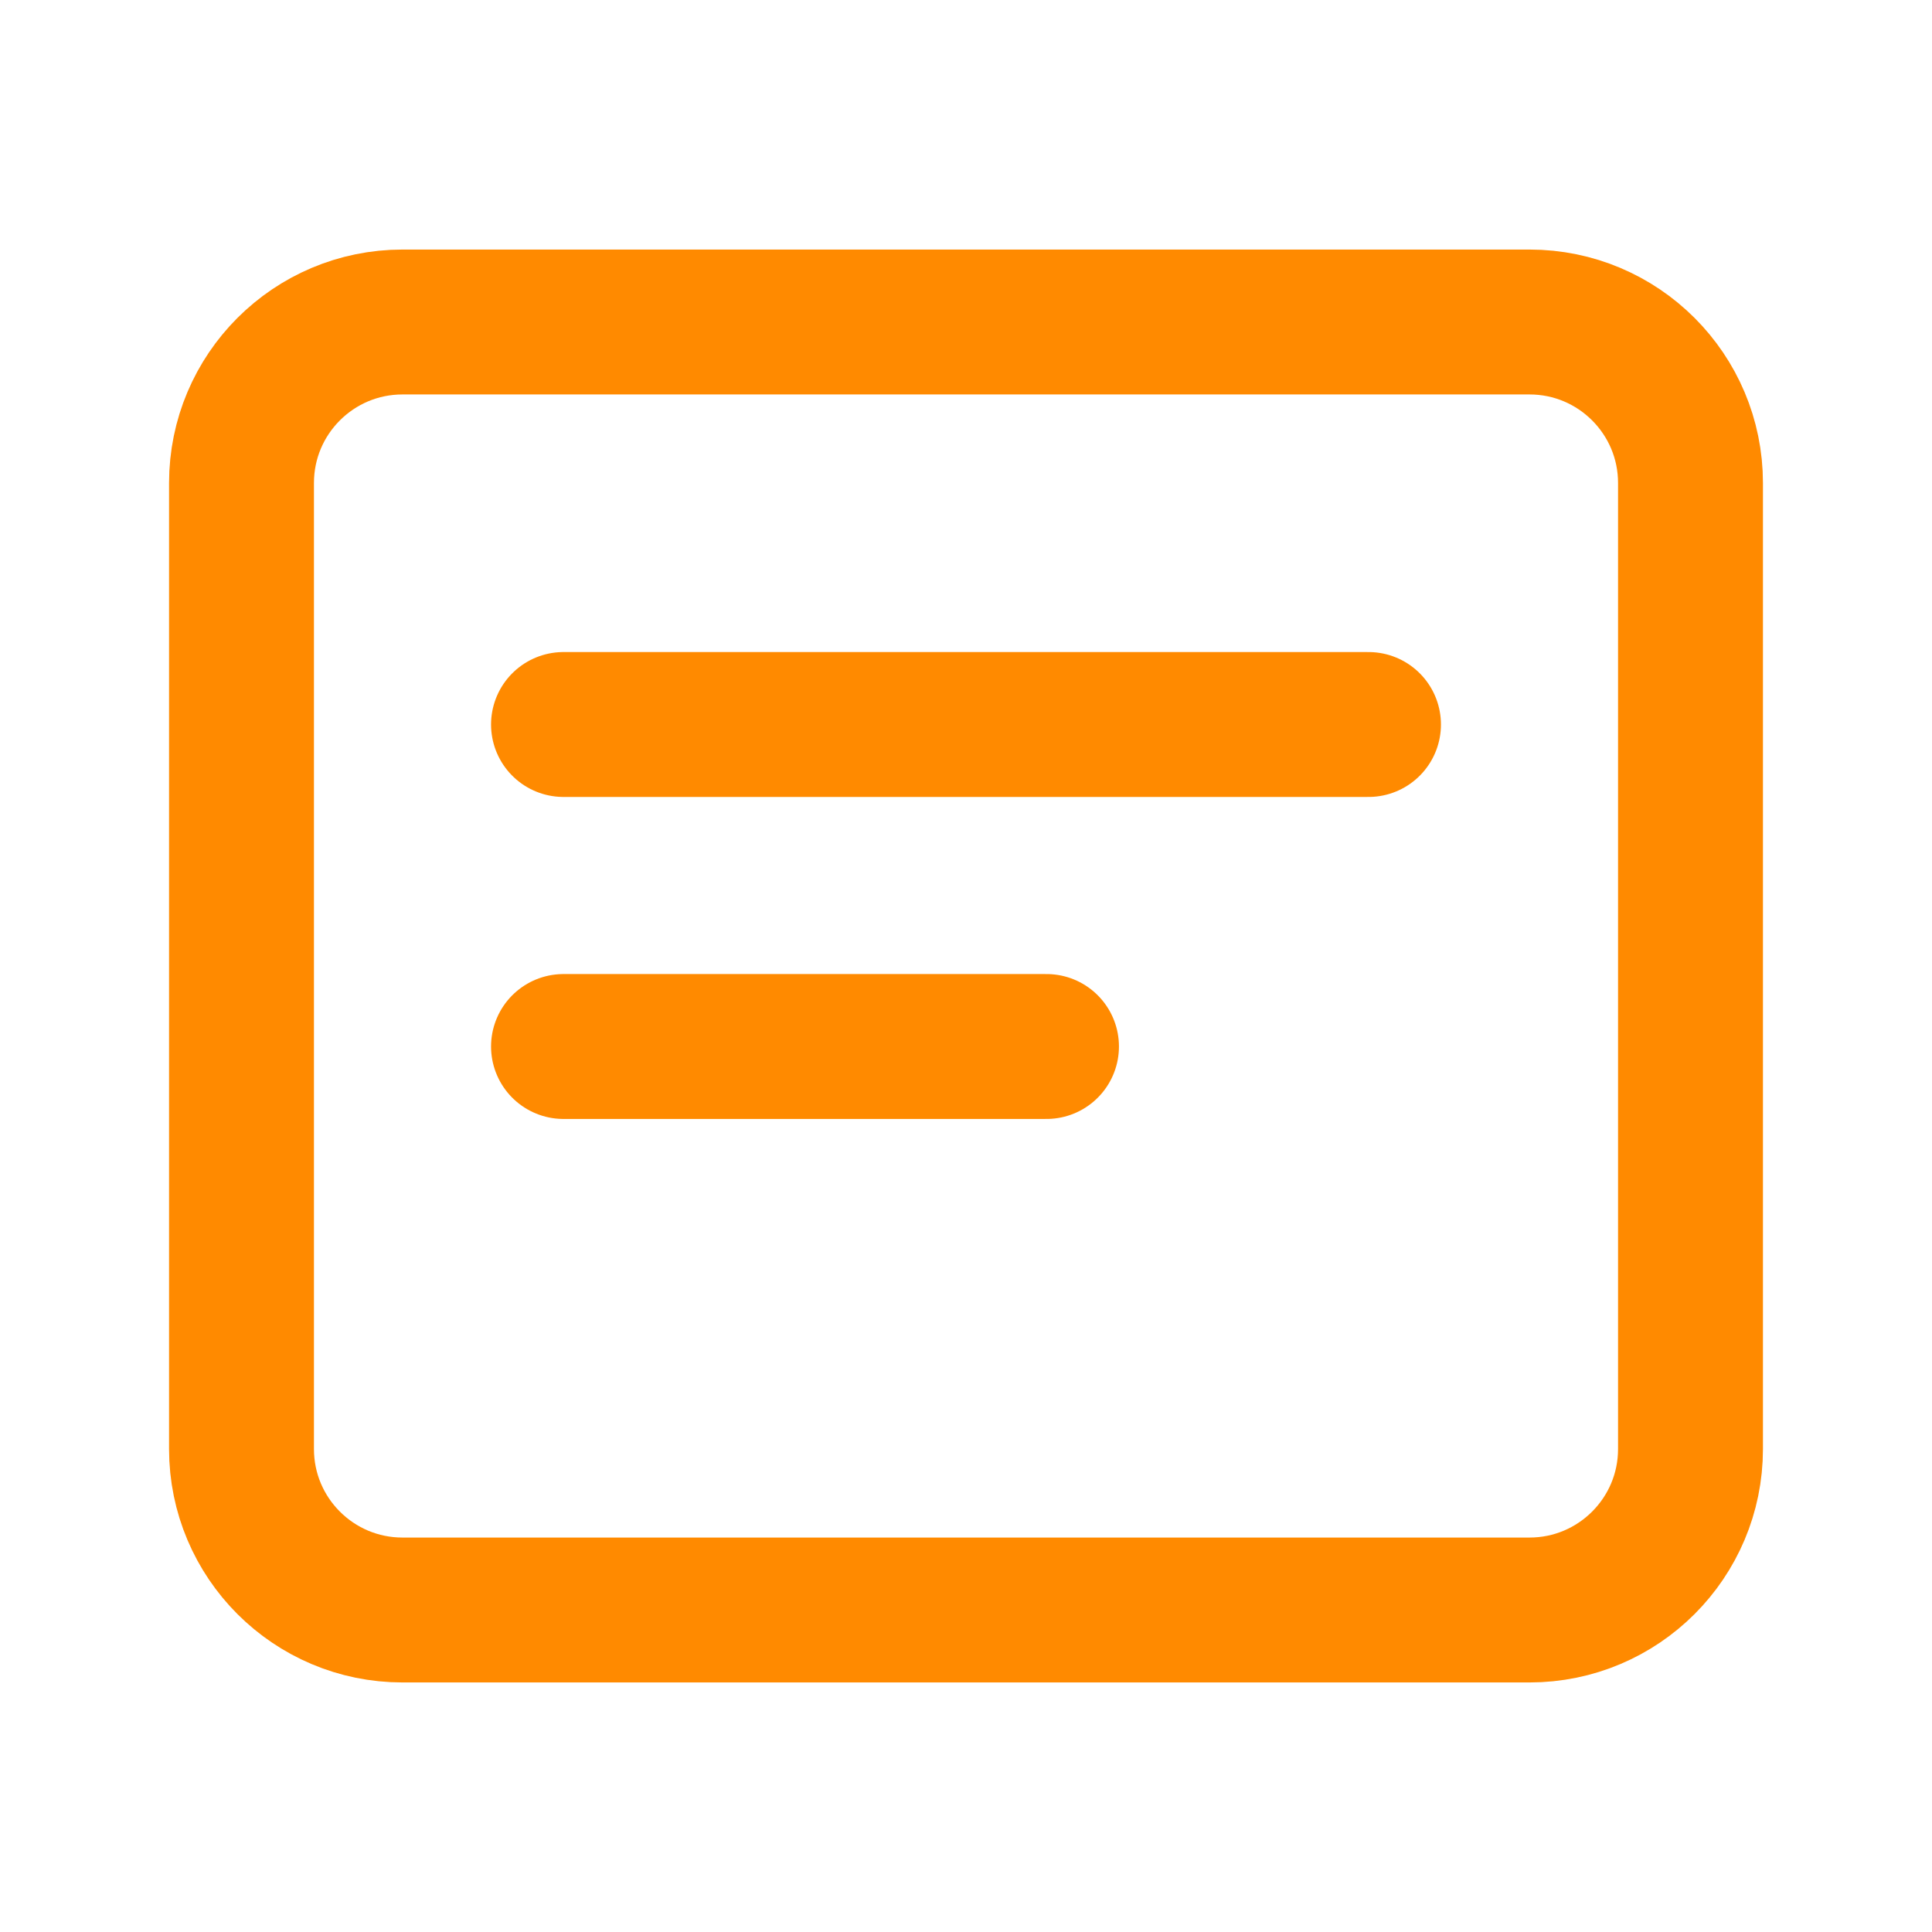
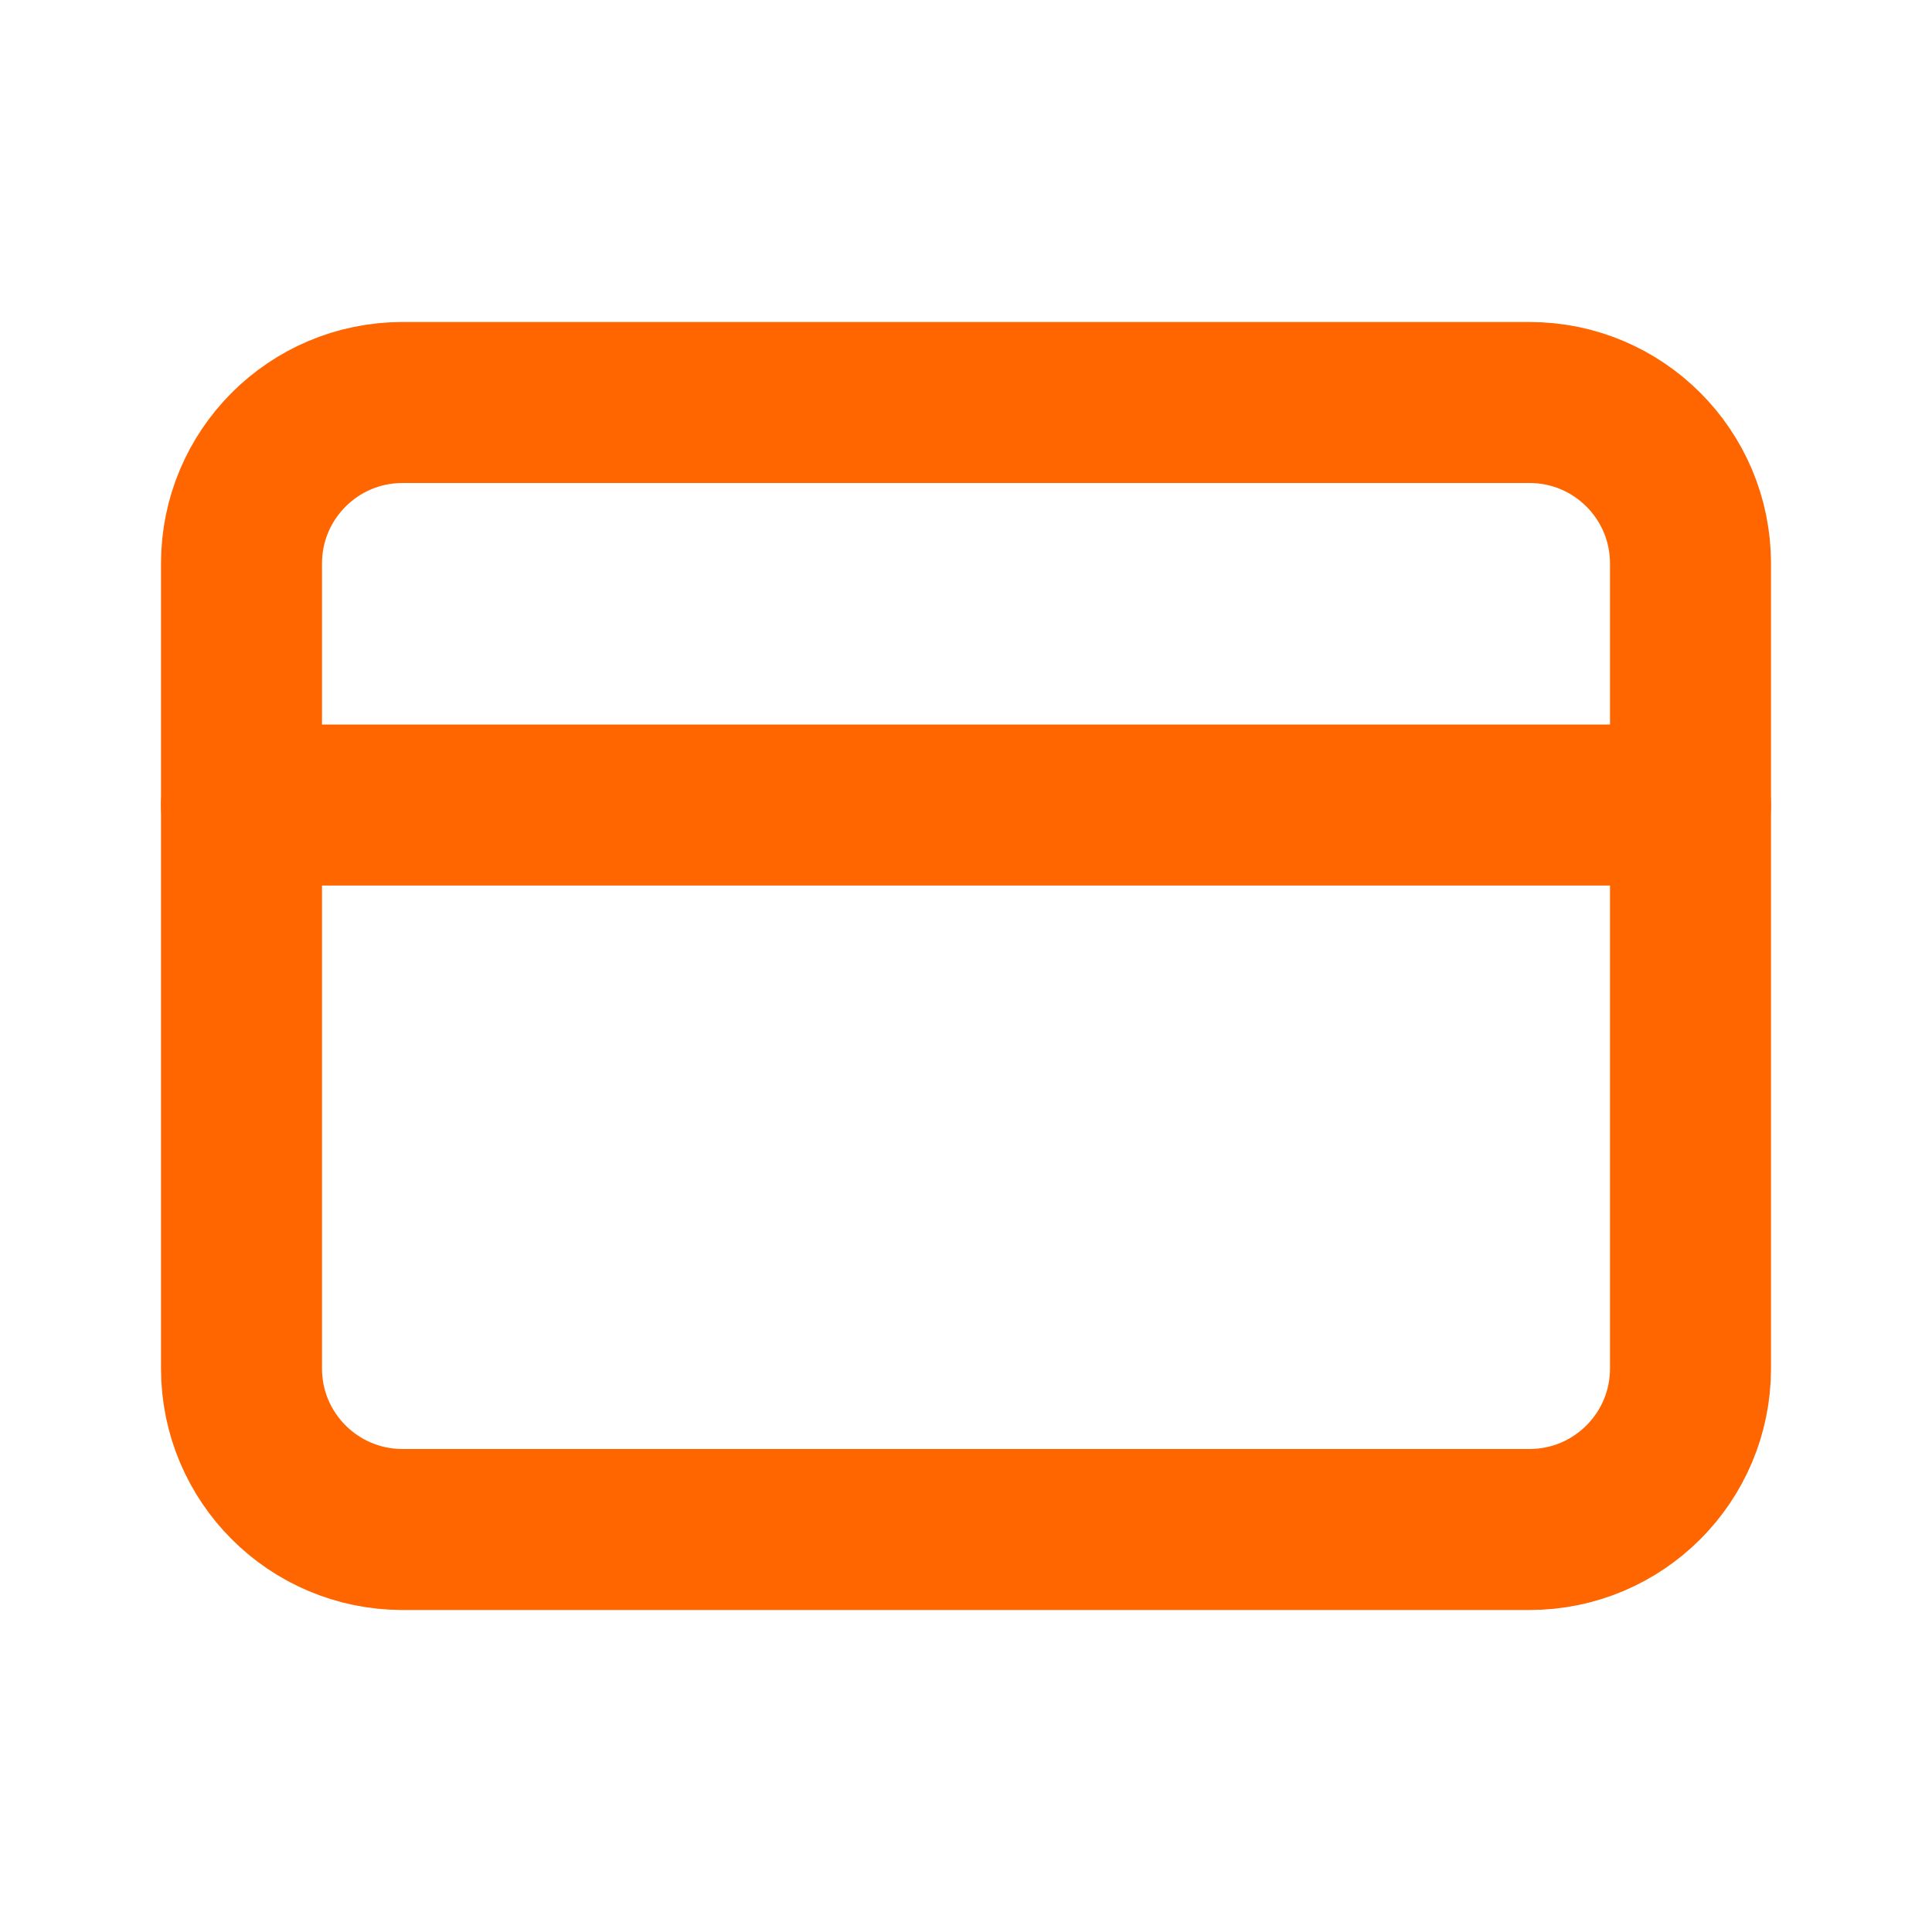
- <svg xmlns="http://www.w3.org/2000/svg" viewBox="0 0 24 24" fill="none" stroke="#ff8a00" stroke-width="1.8" stroke-linecap="round" stroke-linejoin="round">
-   <rect x="3" y="4" width="18" height="16" rx="2" />
-   <path d="M7 9h10M7 13h6" />
+ <svg xmlns="http://www.w3.org/2000/svg" viewBox="0 0 24 24" width="24" height="24" fill="none" stroke="#ff6600" stroke-width="2" stroke-linecap="round" stroke-linejoin="round">
+   <rect x="3" y="5" width="18" height="14" rx="2" />
+   <path d="M3 10h18" />
</svg>
